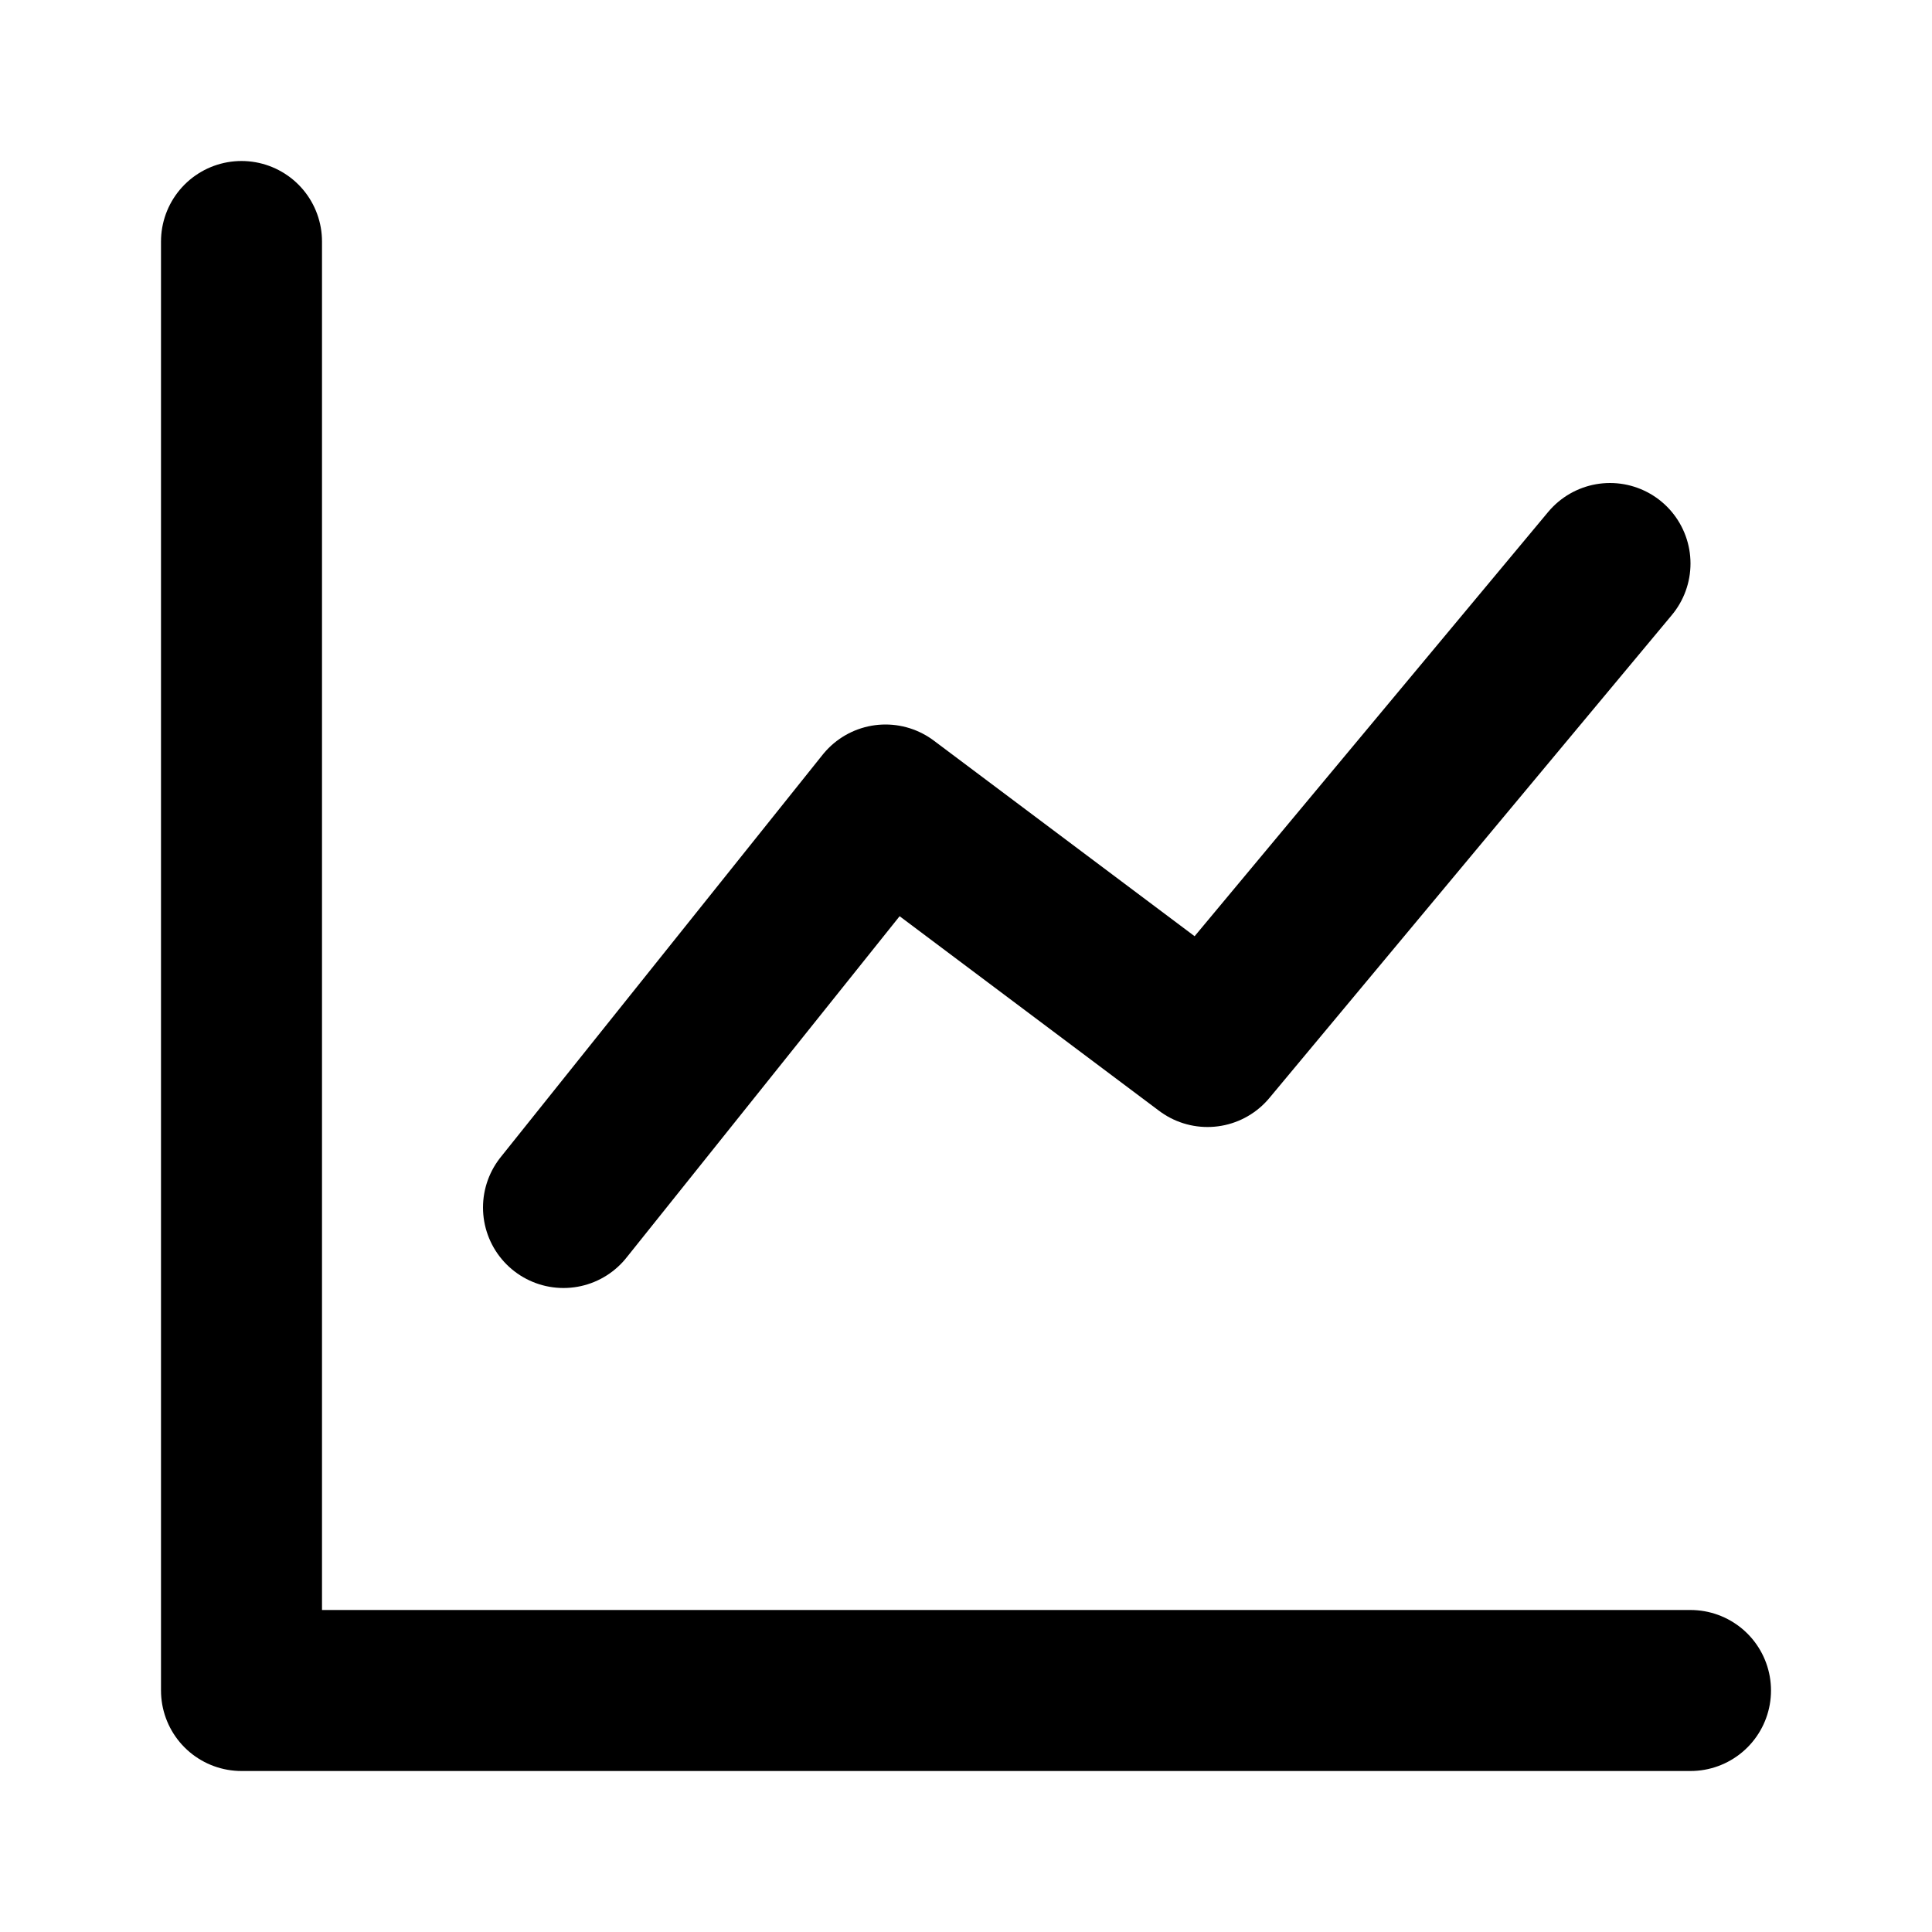
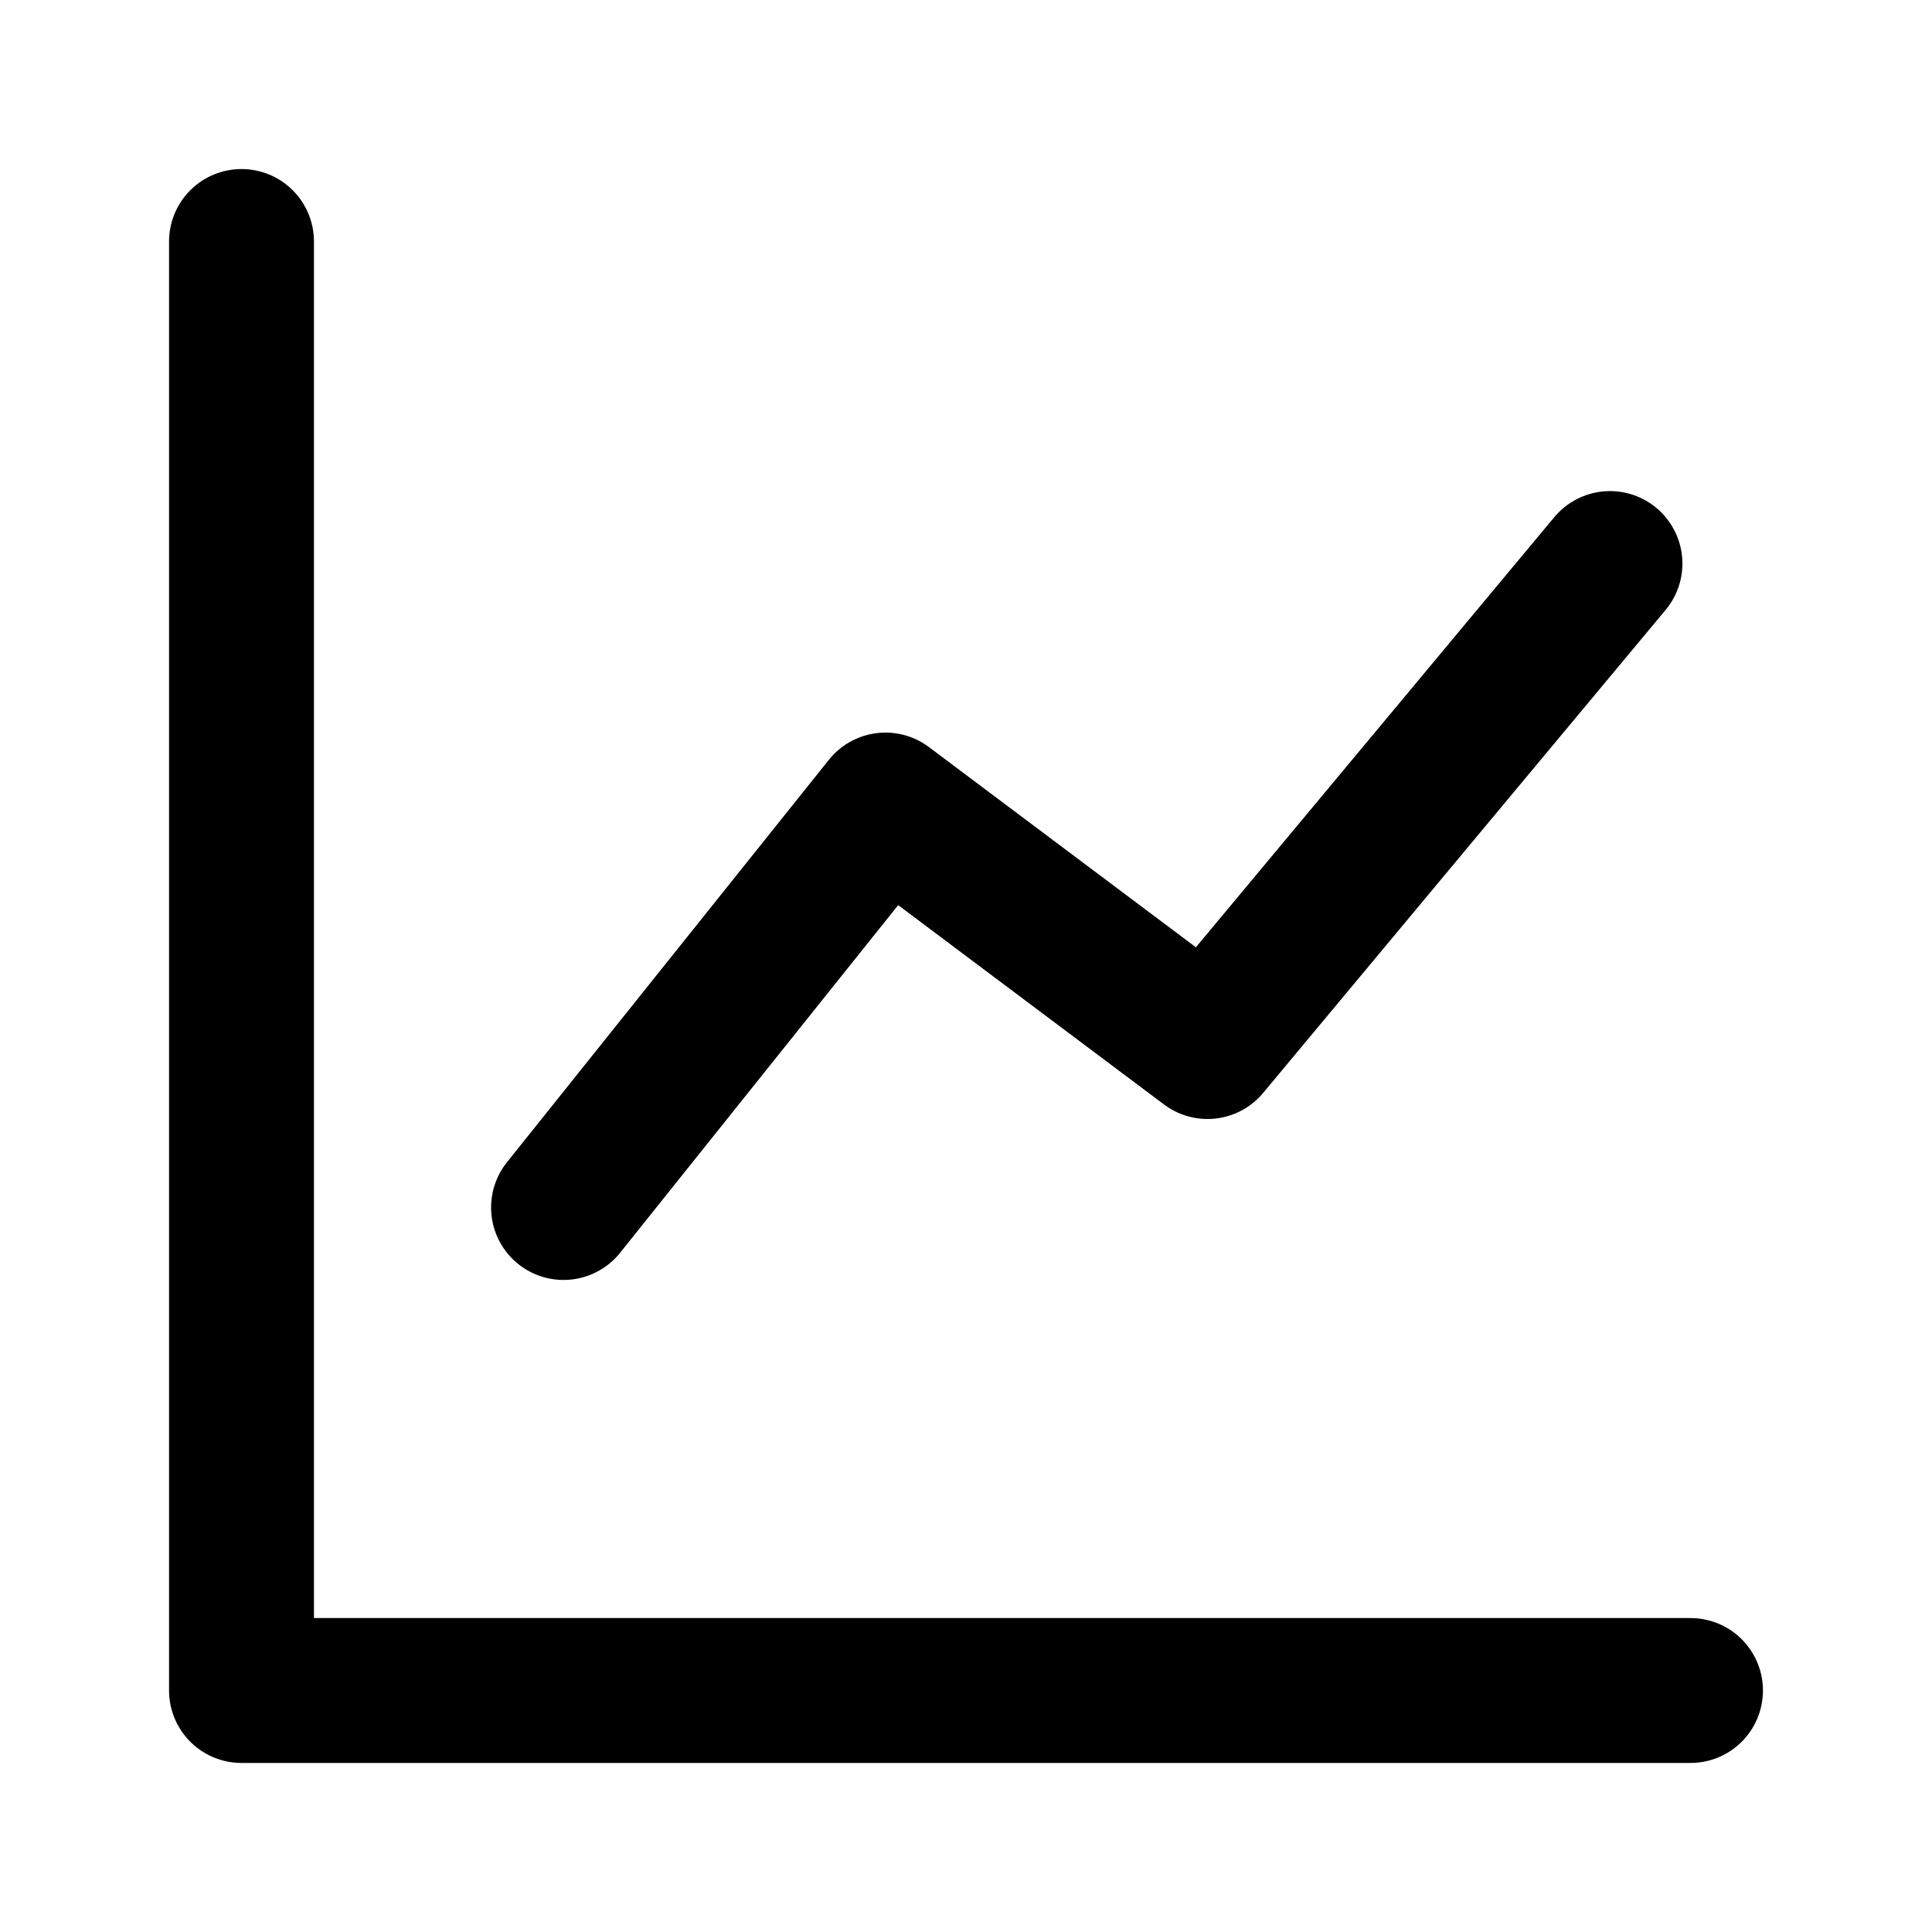
- <svg xmlns="http://www.w3.org/2000/svg" width="24" height="24" viewBox="0 0 24 24" fill="none" stroke="currentColor" stroke-width="2" stroke-linecap="round" stroke-linejoin="round">
-   <path d="M3 3v18h18M7 15l4-5 4 3 5-6" />
+ <svg xmlns="http://www.w3.org/2000/svg" viewBox="0 0 16 16" fill="none" stroke="#000" stroke-width="1.2" stroke-linecap="round" stroke-linejoin="round">
+   <path d="M2 2v12h12M4.667 10l2.666-3.333L10 8.667l3.333-4" />
</svg>
